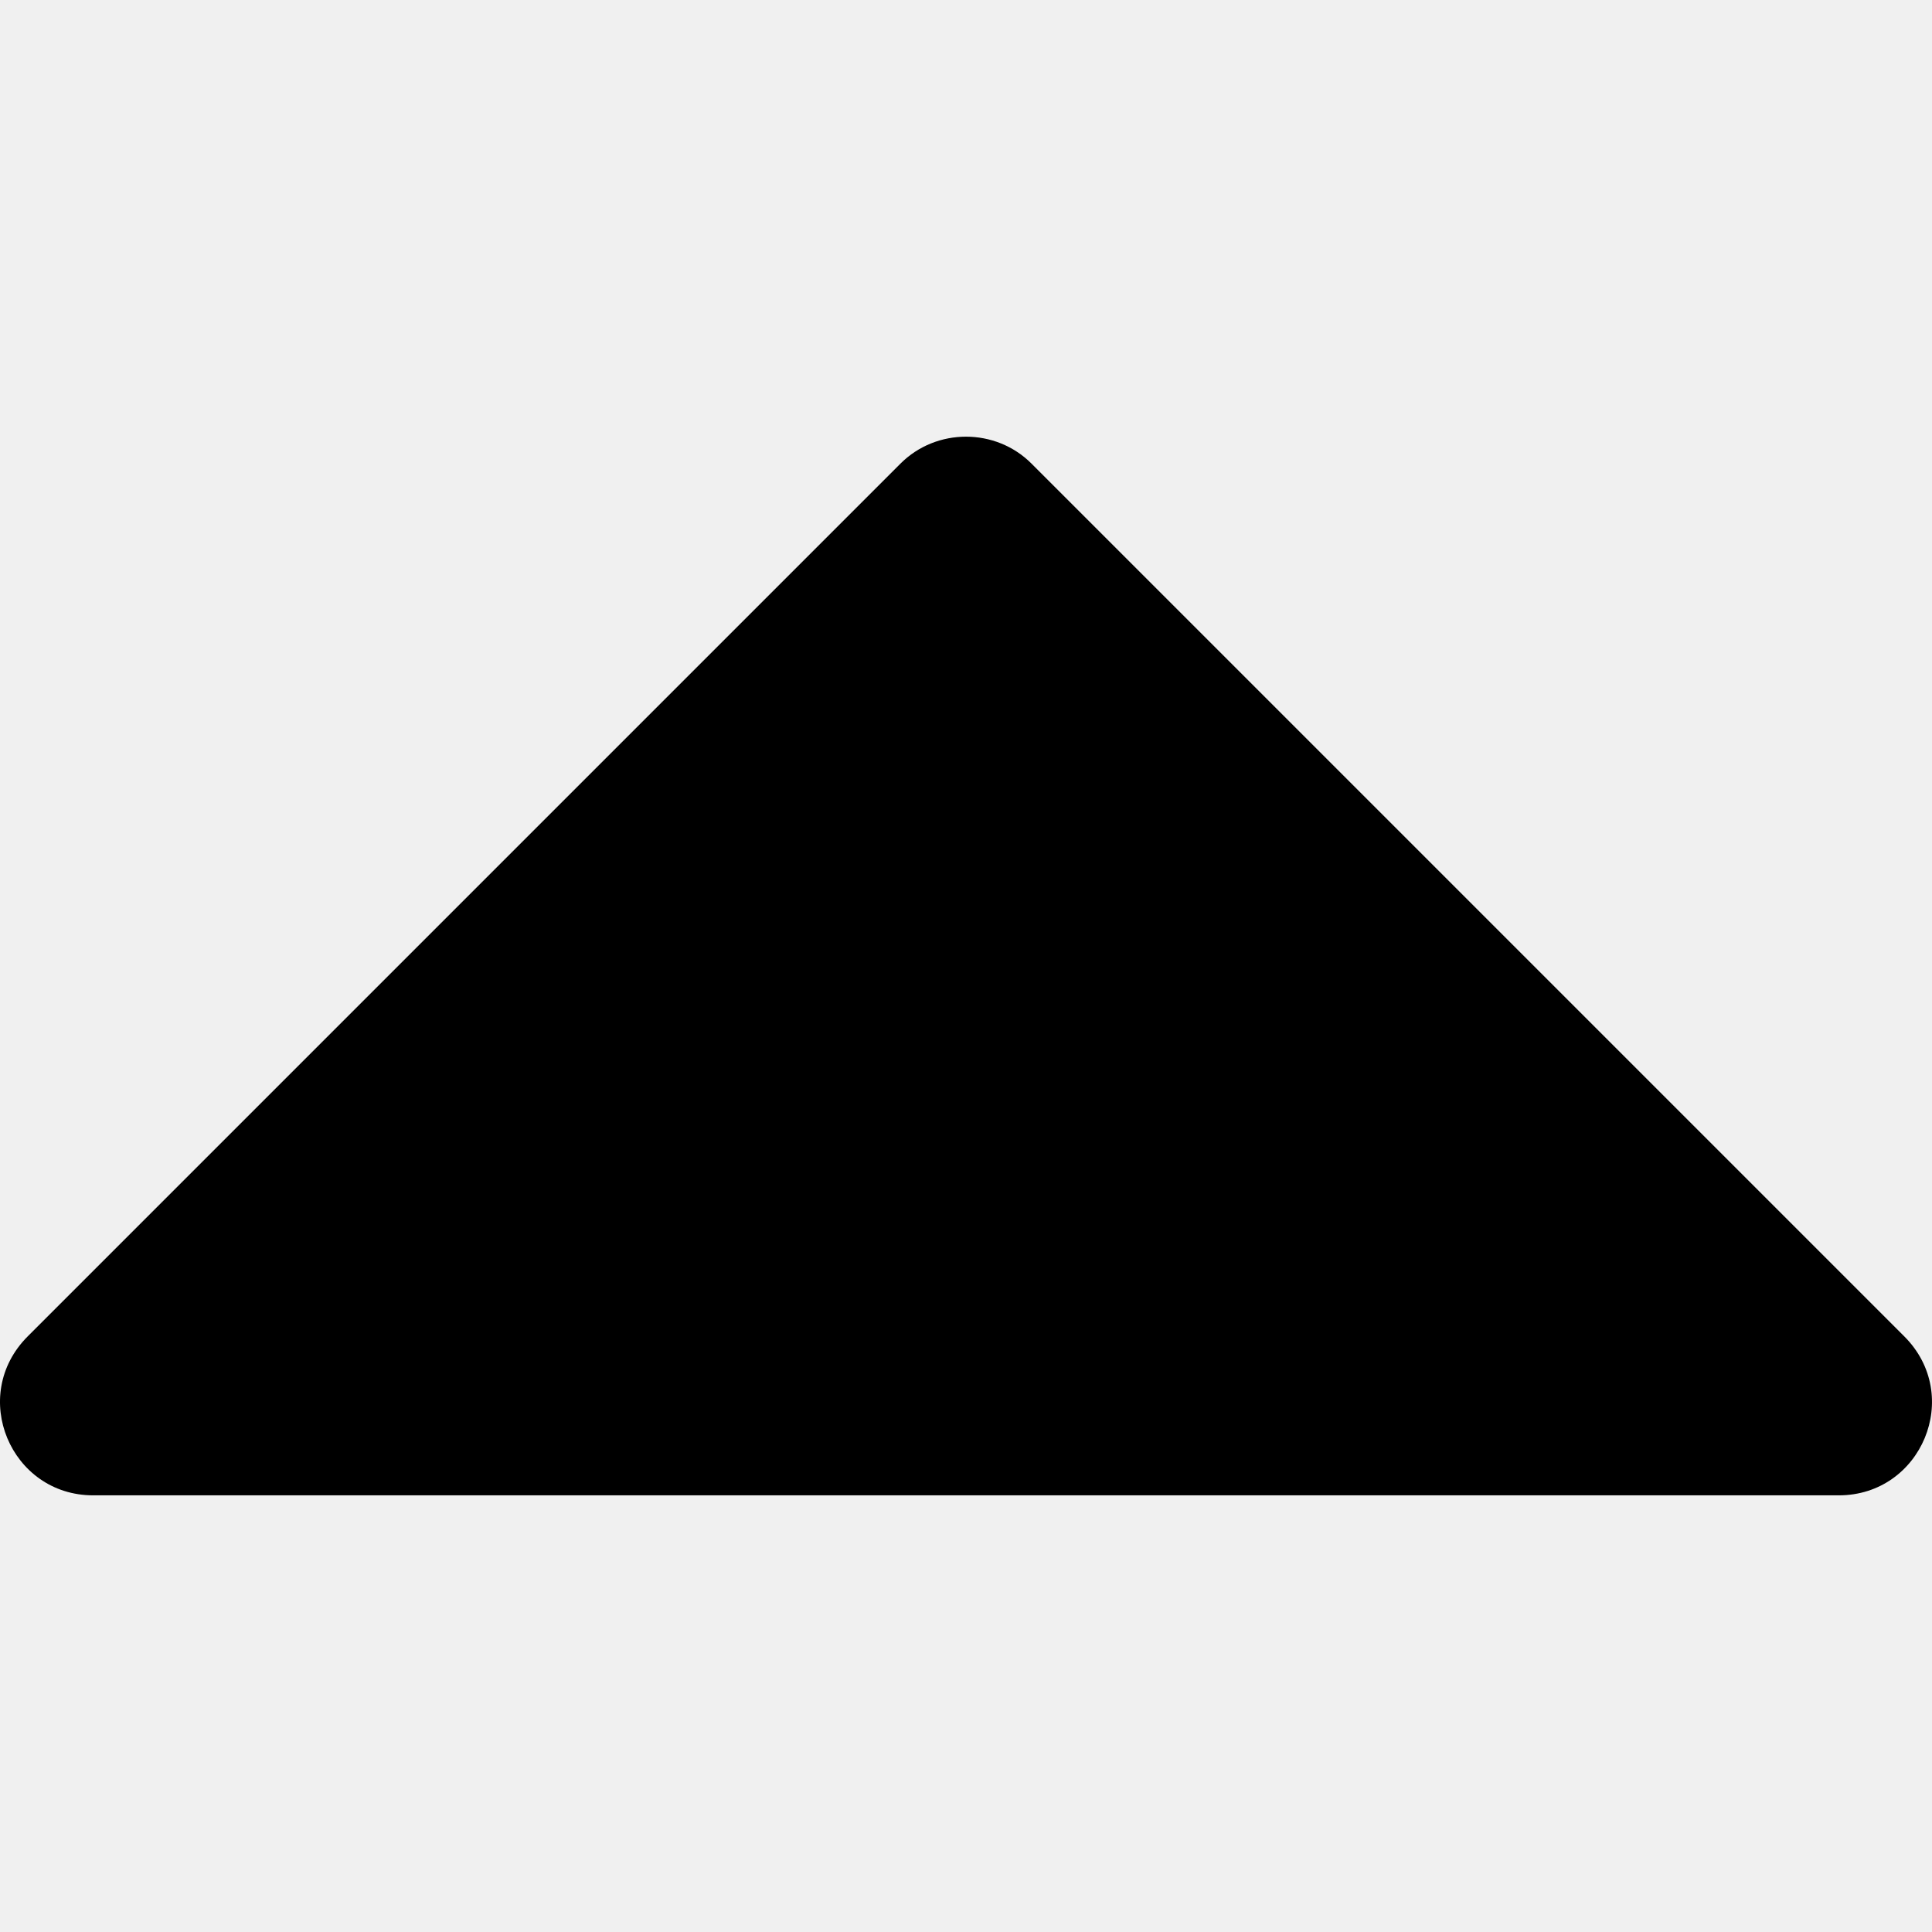
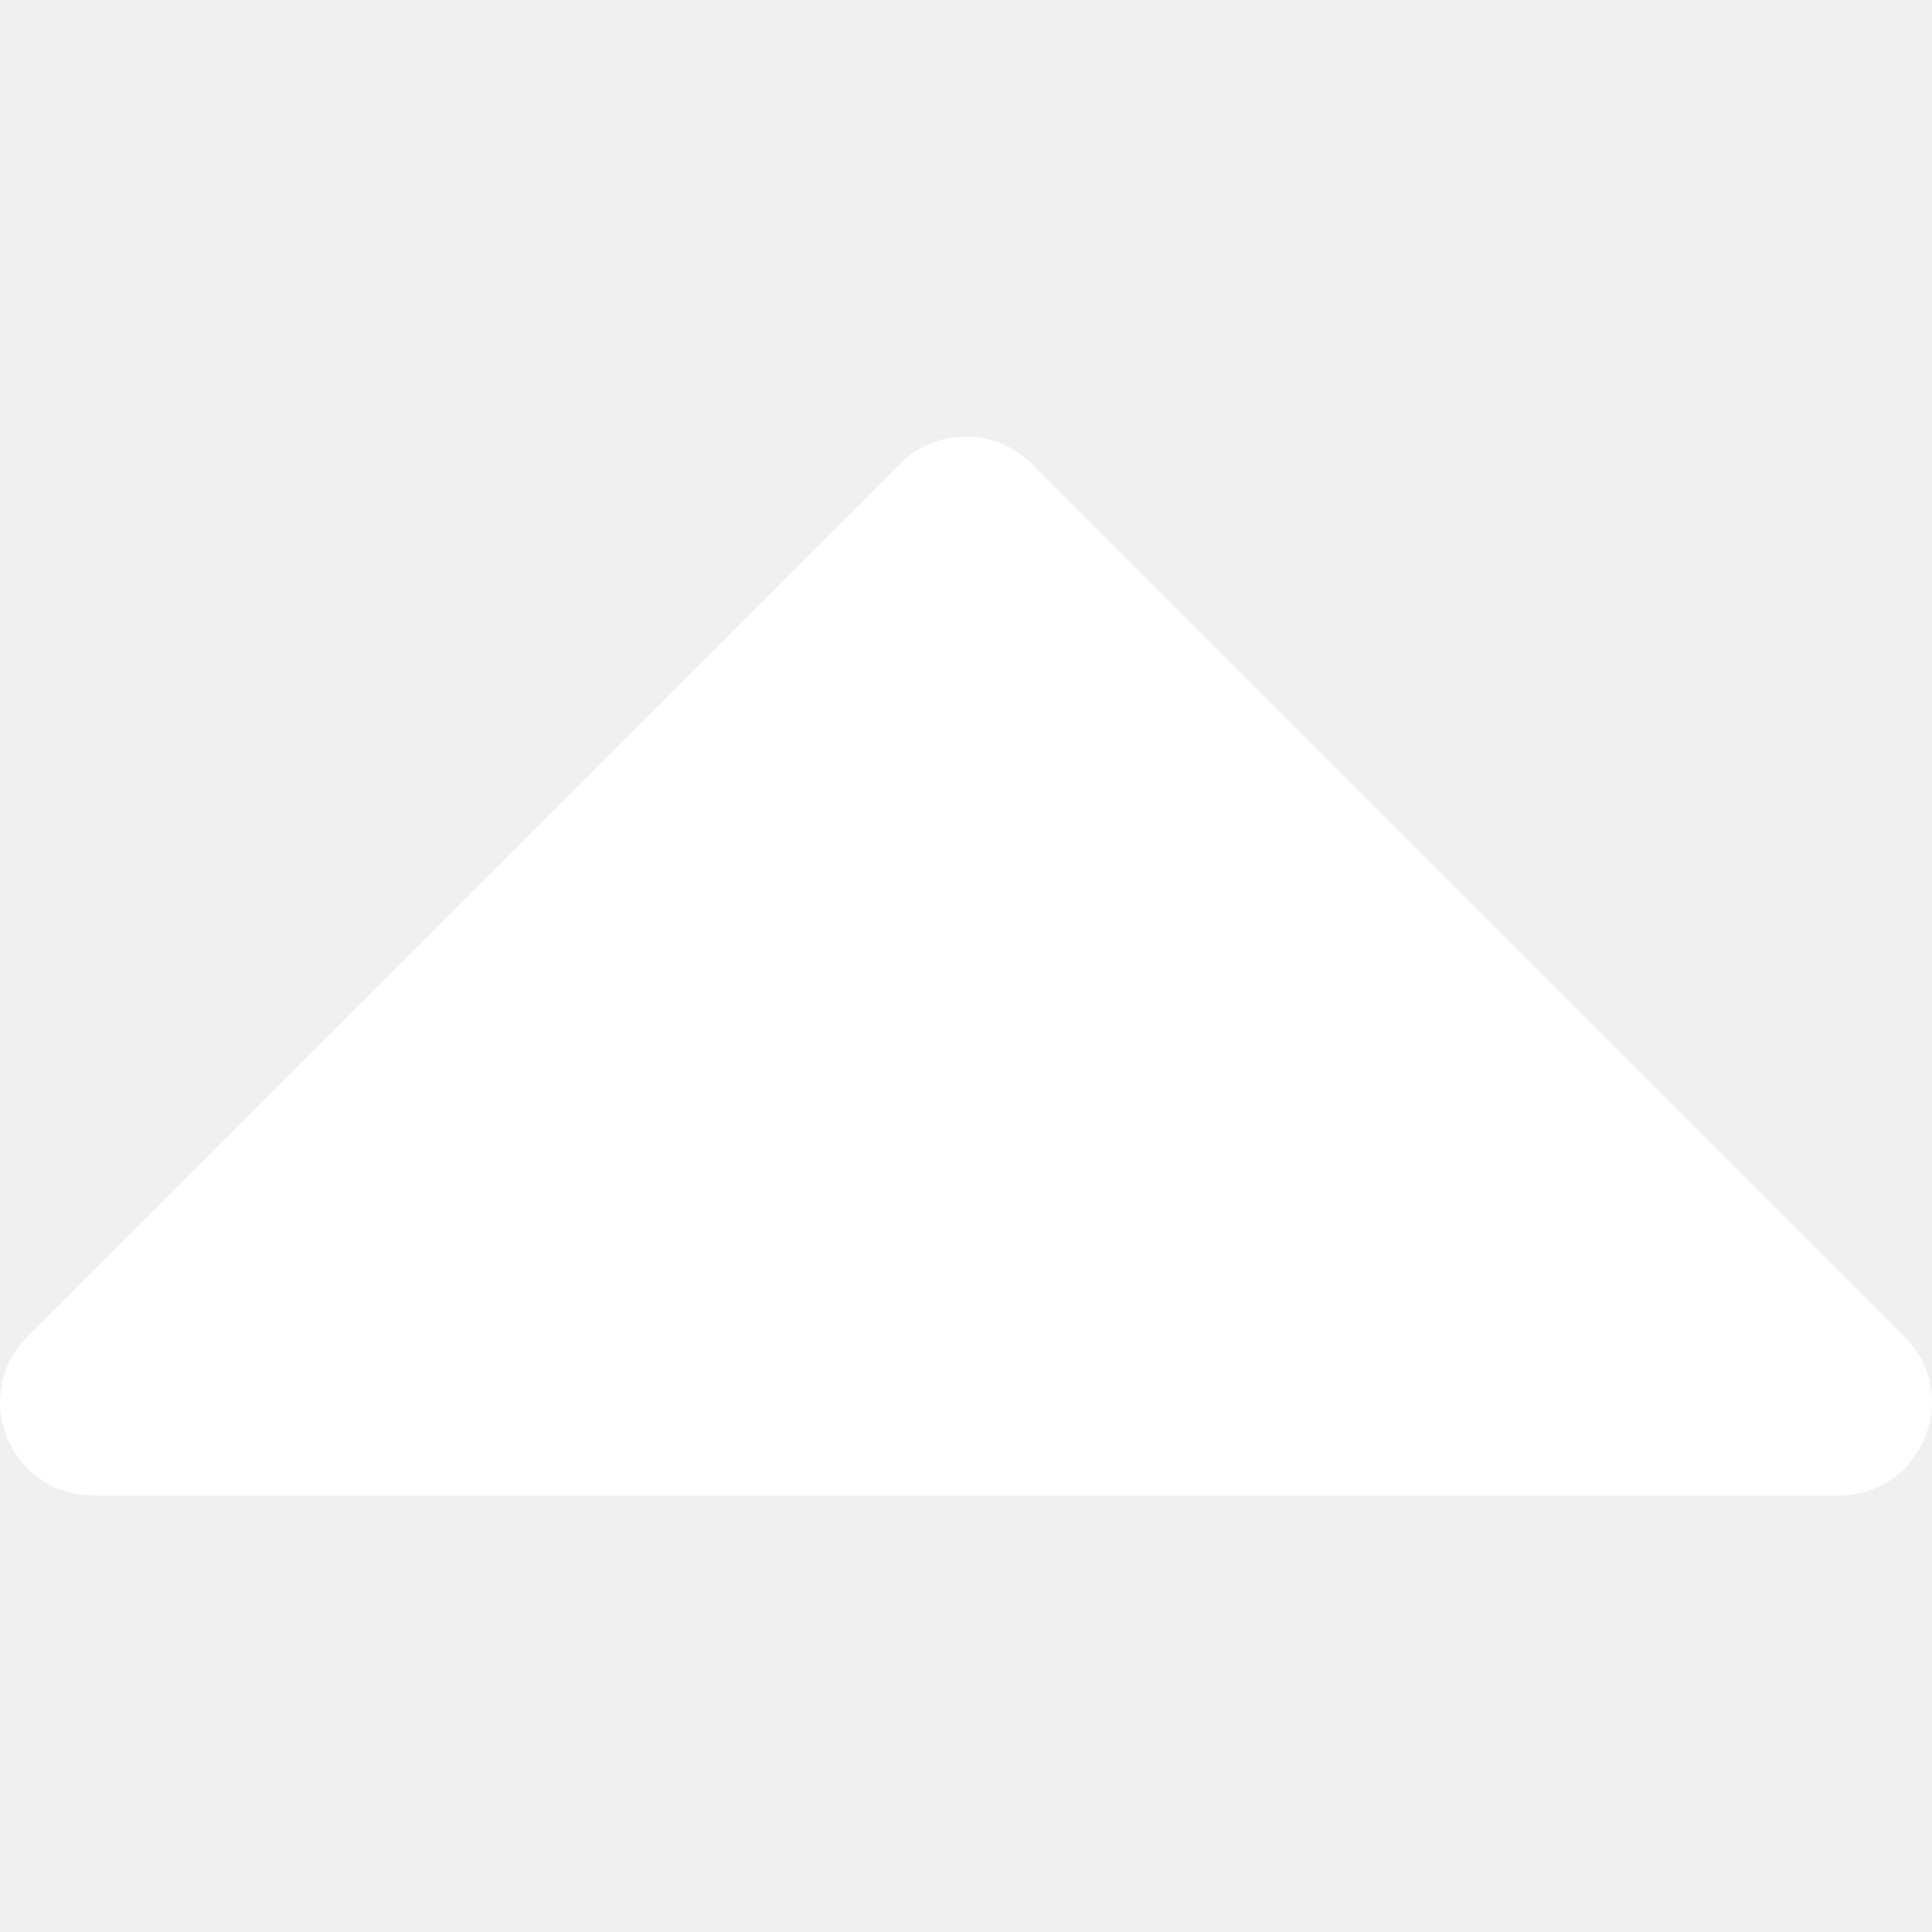
<svg xmlns="http://www.w3.org/2000/svg" version="1.1" width="512" height="512" x="0" y="0" viewBox="0 0 123.959 123.958" style="enable-background:new 0 0 512 512" xml:space="preserve" class="">
  <g transform="matrix(-1,-1.224646799147353e-16,1.224646799147353e-16,-1,123.9583,123.959)">
    <g>
-       <path d="M117.979,28.017h-112c-5.3,0-8,6.4-4.2,10.2l56,56c2.3,2.3,6.1,2.3,8.401,0l56-56   C125.979,34.417,123.279,28.017,117.979,28.017z" fill="#000000" data-original="#000000" style="" class="" />
+       <path d="M117.979,28.017h-112c-5.3,0-8,6.4-4.2,10.2l56,56c2.3,2.3,6.1,2.3,8.401,0l56-56   C125.979,34.417,123.279,28.017,117.979,28.017z" fill="#ffffff" data-original="#000000" style="" class="" />
    </g>
    <g>
</g>
    <g>
</g>
    <g>
</g>
    <g>
</g>
    <g>
</g>
    <g>
</g>
    <g>
</g>
    <g>
</g>
    <g>
</g>
    <g>
</g>
    <g>
</g>
    <g>
</g>
    <g>
</g>
    <g>
</g>
    <g>
</g>
  </g>
</svg>
